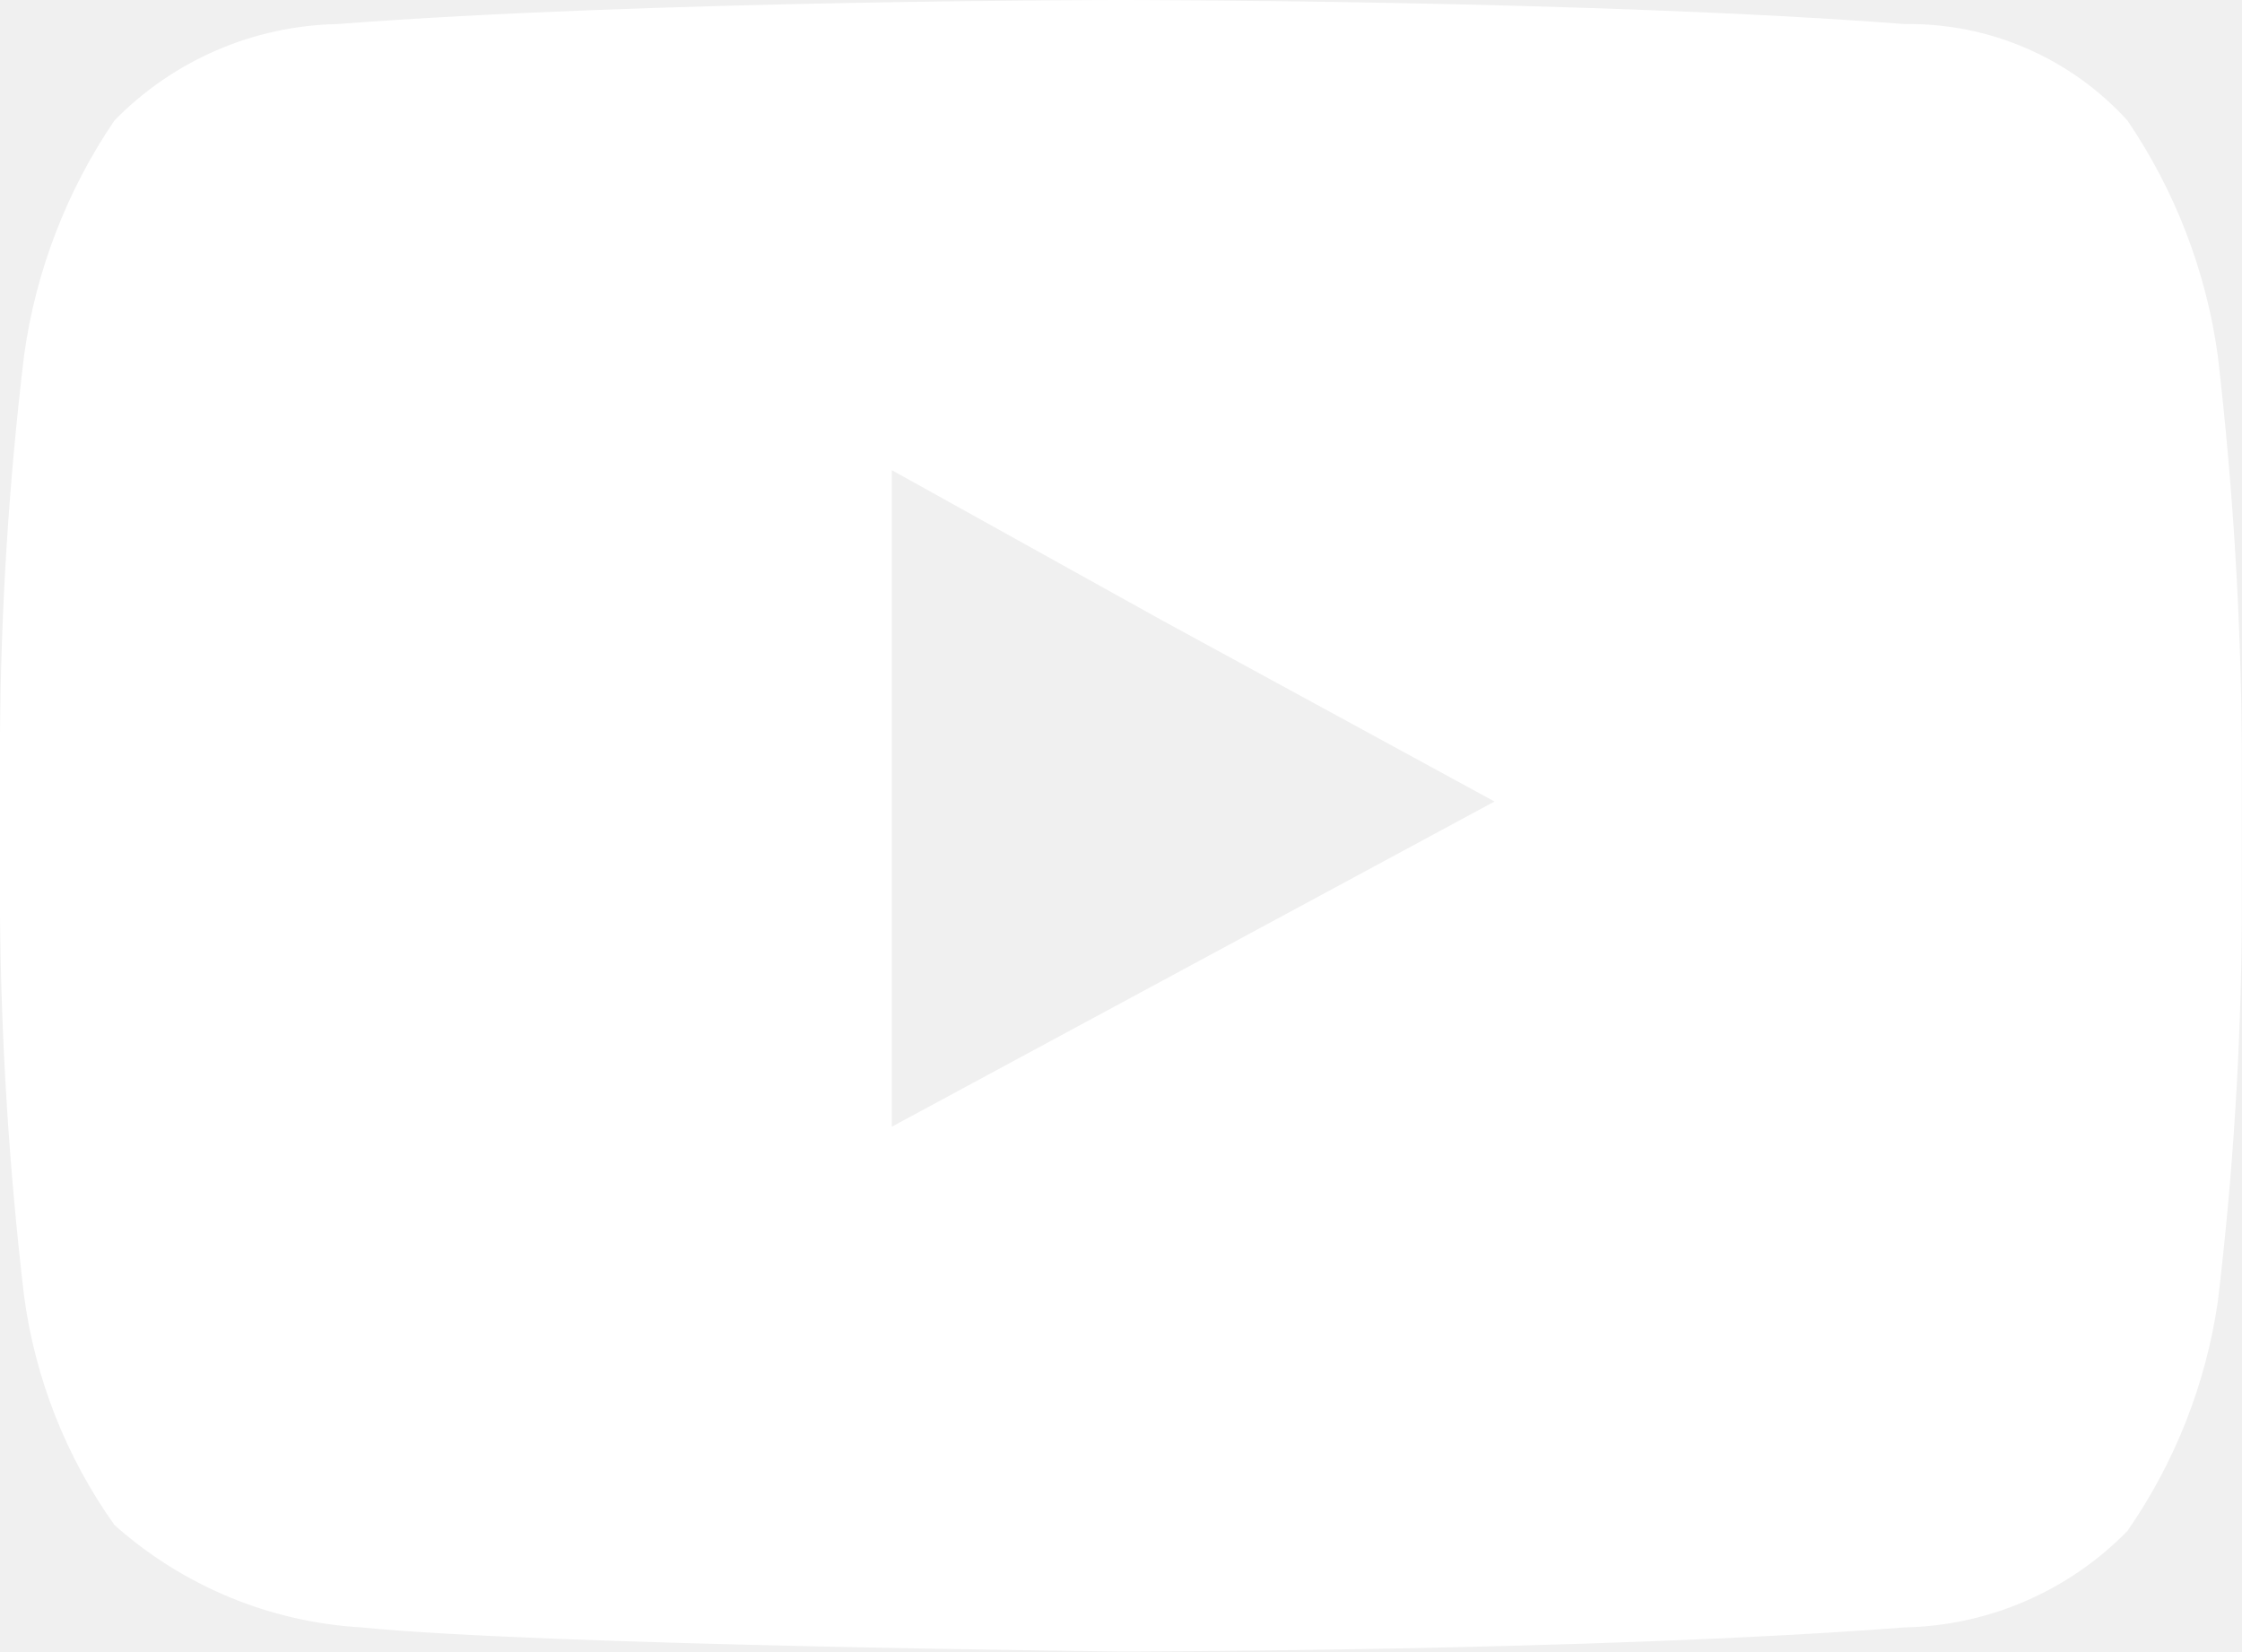
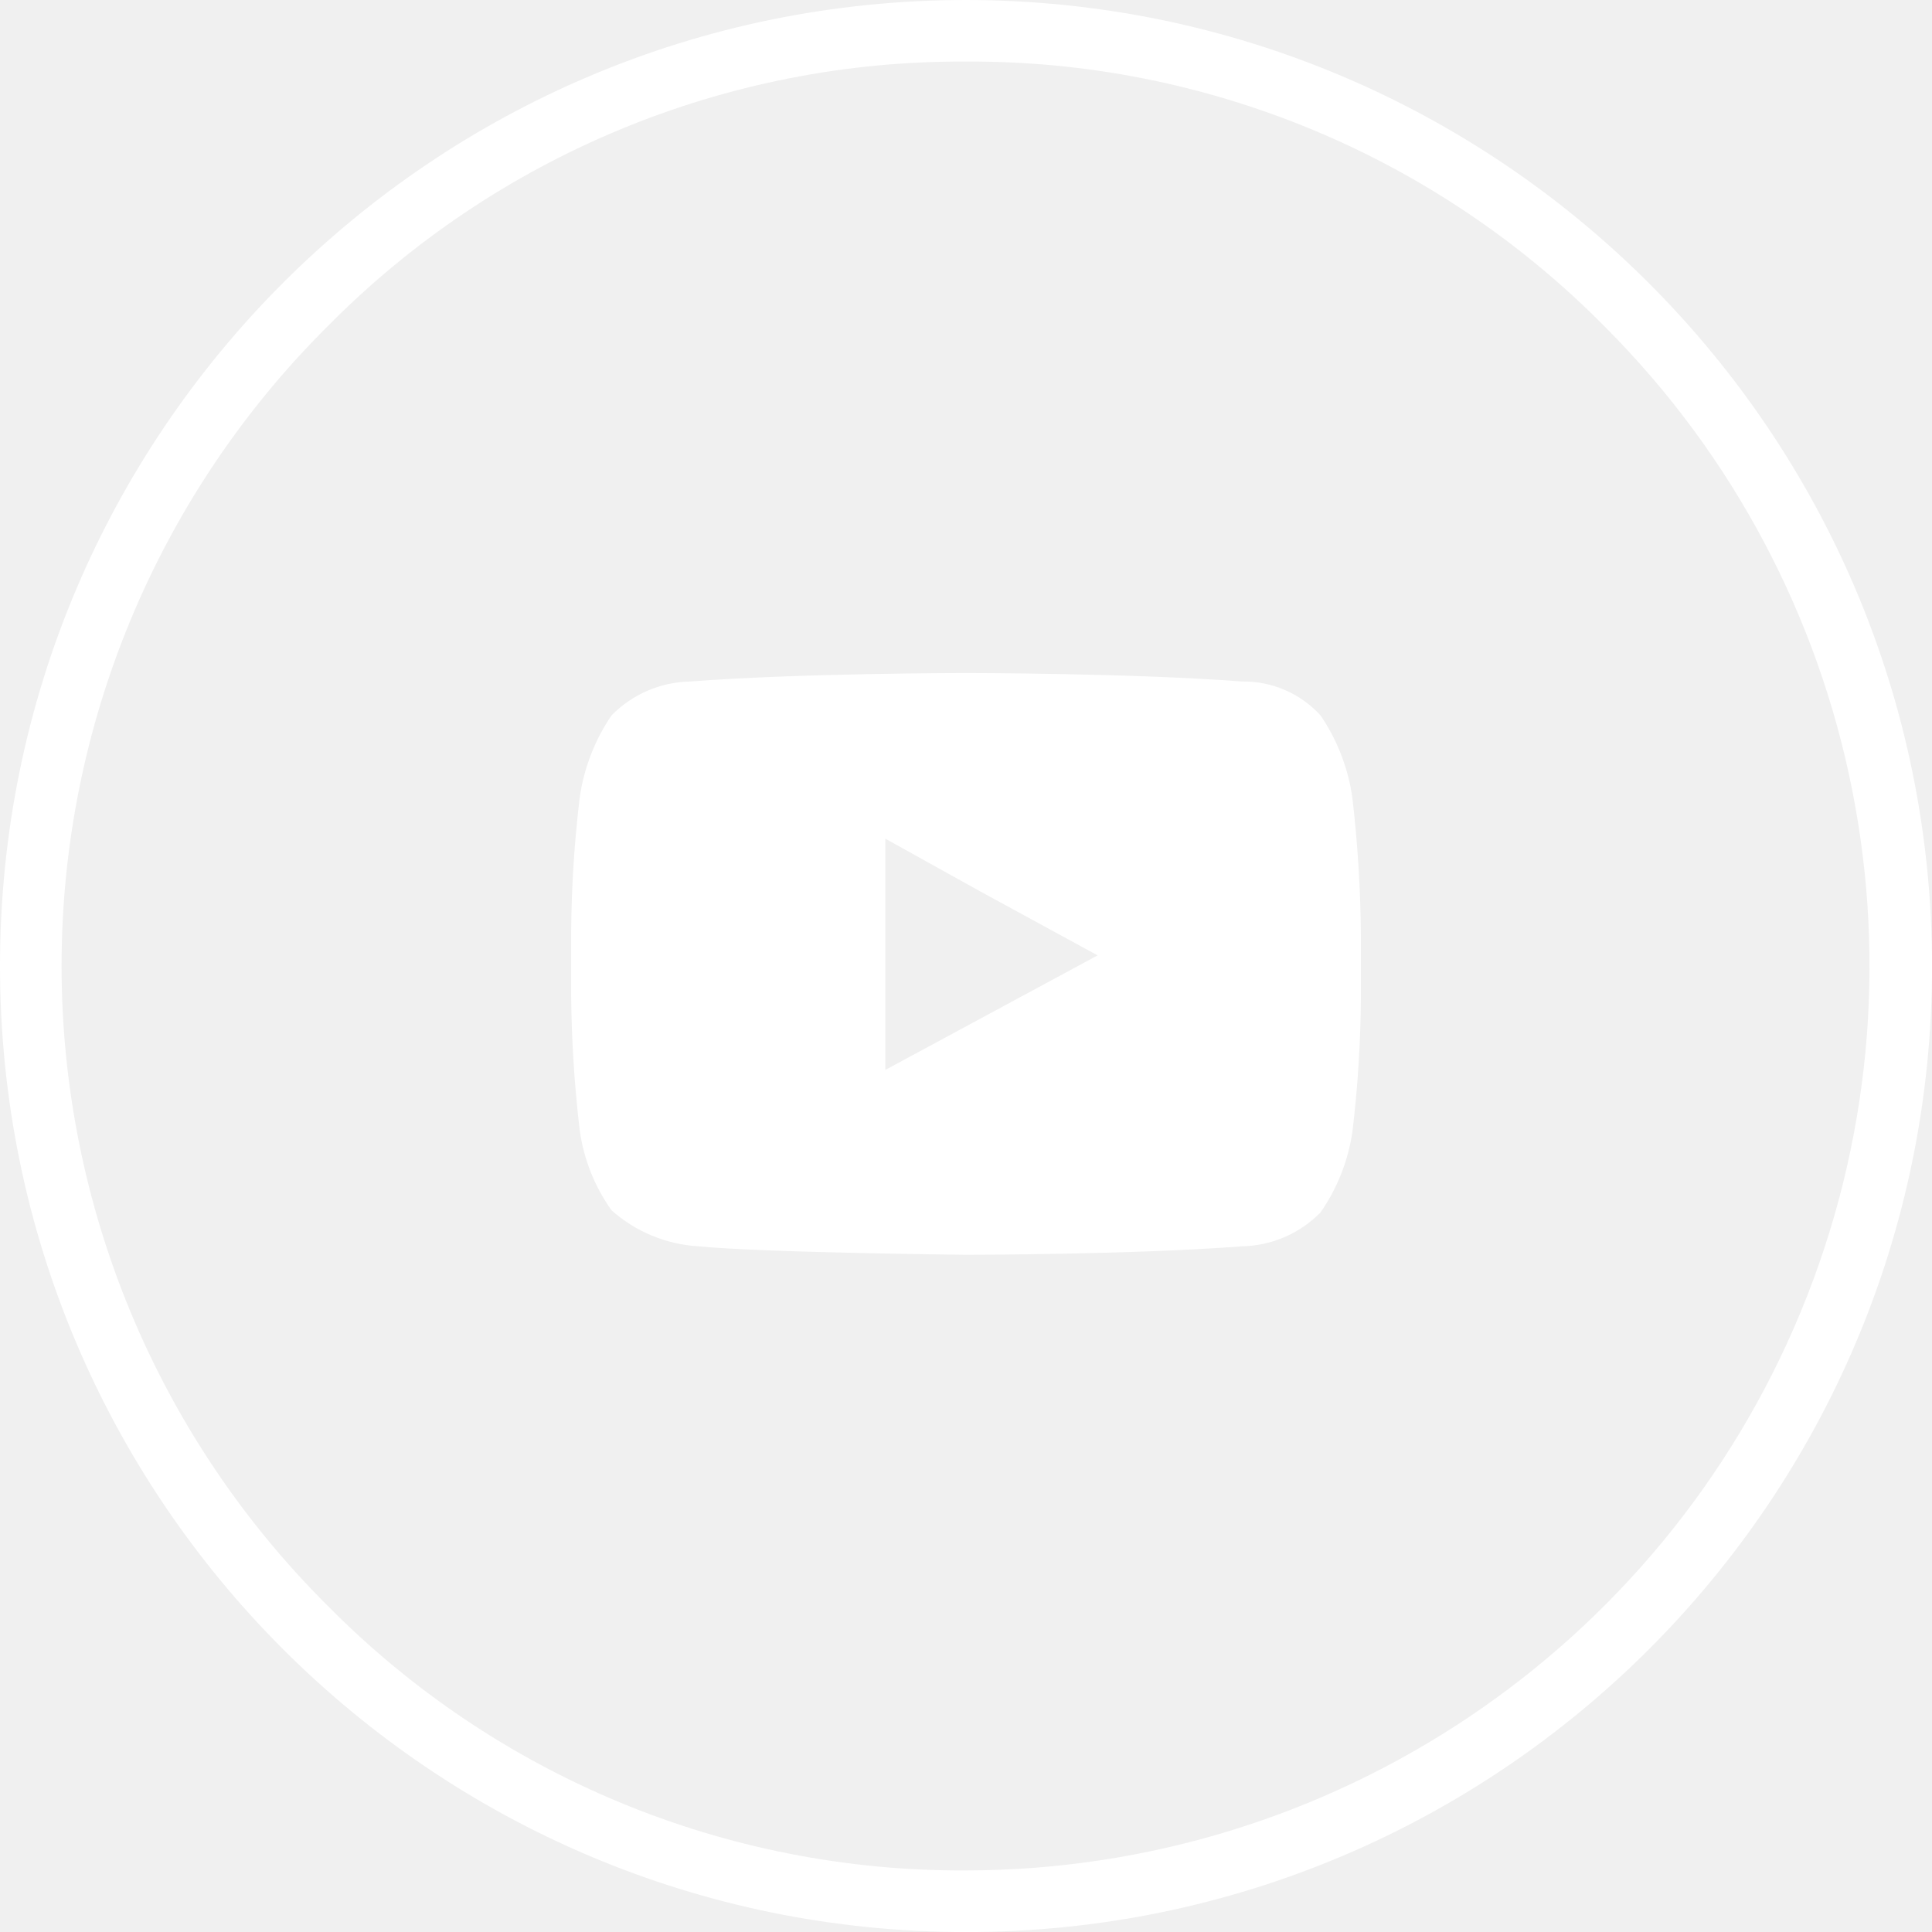
- <svg xmlns="http://www.w3.org/2000/svg" width="13.791" height="10.158" viewBox="0 0 13.791 10.158">
-   <path id="XMLID_59_" d="M405.042,33.887a3.4,3.4,0,0,0-.556-1.446,1.815,1.815,0,0,0-1.372-.593c-1.928-.148-4.819-.148-4.819-.148h0s-2.892,0-4.819.148a1.972,1.972,0,0,0-1.372.593,3.4,3.4,0,0,0-.556,1.446,20.809,20.809,0,0,0-.148,2.336v1.112a21.7,21.7,0,0,0,.148,2.336,3.151,3.151,0,0,0,.556,1.409,2.5,2.5,0,0,0,1.52.63c1.112.111,4.671.148,4.671.148s2.892,0,4.819-.148a1.972,1.972,0,0,0,1.372-.593,3.311,3.311,0,0,0,.556-1.409,20.8,20.8,0,0,0,.148-2.336V36.3A22.149,22.149,0,0,0,405.042,33.887Zm-4.449,2.743-3.707,2V34.592l1.668.927Z" transform="translate(-391.4 -31.7)" fill="#fff" />
+ <svg xmlns="http://www.w3.org/2000/svg" width="33.735" height="33.735" viewBox="0 0 33.735 33.735">
+   <g id="Group_6583" data-name="Group 6583" transform="translate(-135.126)">
+     <path id="facebook-circle-outline-icon_9_" d="M381.368,1.075a15.553,15.553,0,0,1,11.159,4.634A15.793,15.793,0,0,1,381.368,32.66a15.553,15.553,0,0,1-11.159-4.634,15.752,15.752,0,0,1,0-22.317,15.553,15.553,0,0,1,11.159-4.634m0-1.075a16.868,16.868,0,1,0,16.868,16.868A16.881,16.881,0,0,0,381.368,0Z" transform="translate(-229.374)" fill="#fff" />
+     <path id="XMLID_59_" d="M405.042,33.887a3.4,3.4,0,0,0-.556-1.446,1.815,1.815,0,0,0-1.372-.593c-1.928-.148-4.819-.148-4.819-.148h0s-2.892,0-4.819.148a1.972,1.972,0,0,0-1.372.593,3.4,3.4,0,0,0-.556,1.446,20.809,20.809,0,0,0-.148,2.336v1.112a21.7,21.7,0,0,0,.148,2.336,3.151,3.151,0,0,0,.556,1.409,2.5,2.5,0,0,0,1.52.63c1.112.111,4.671.148,4.671.148s2.892,0,4.819-.148a1.972,1.972,0,0,0,1.372-.593,3.311,3.311,0,0,0,.556-1.409,20.8,20.8,0,0,0,.148-2.336V36.3A22.149,22.149,0,0,0,405.042,33.887Zm-4.449,2.743-3.707,2V34.592l1.668.927Z" transform="translate(-246.301 -19.948)" fill="#fff" />
+   </g>
</svg>
